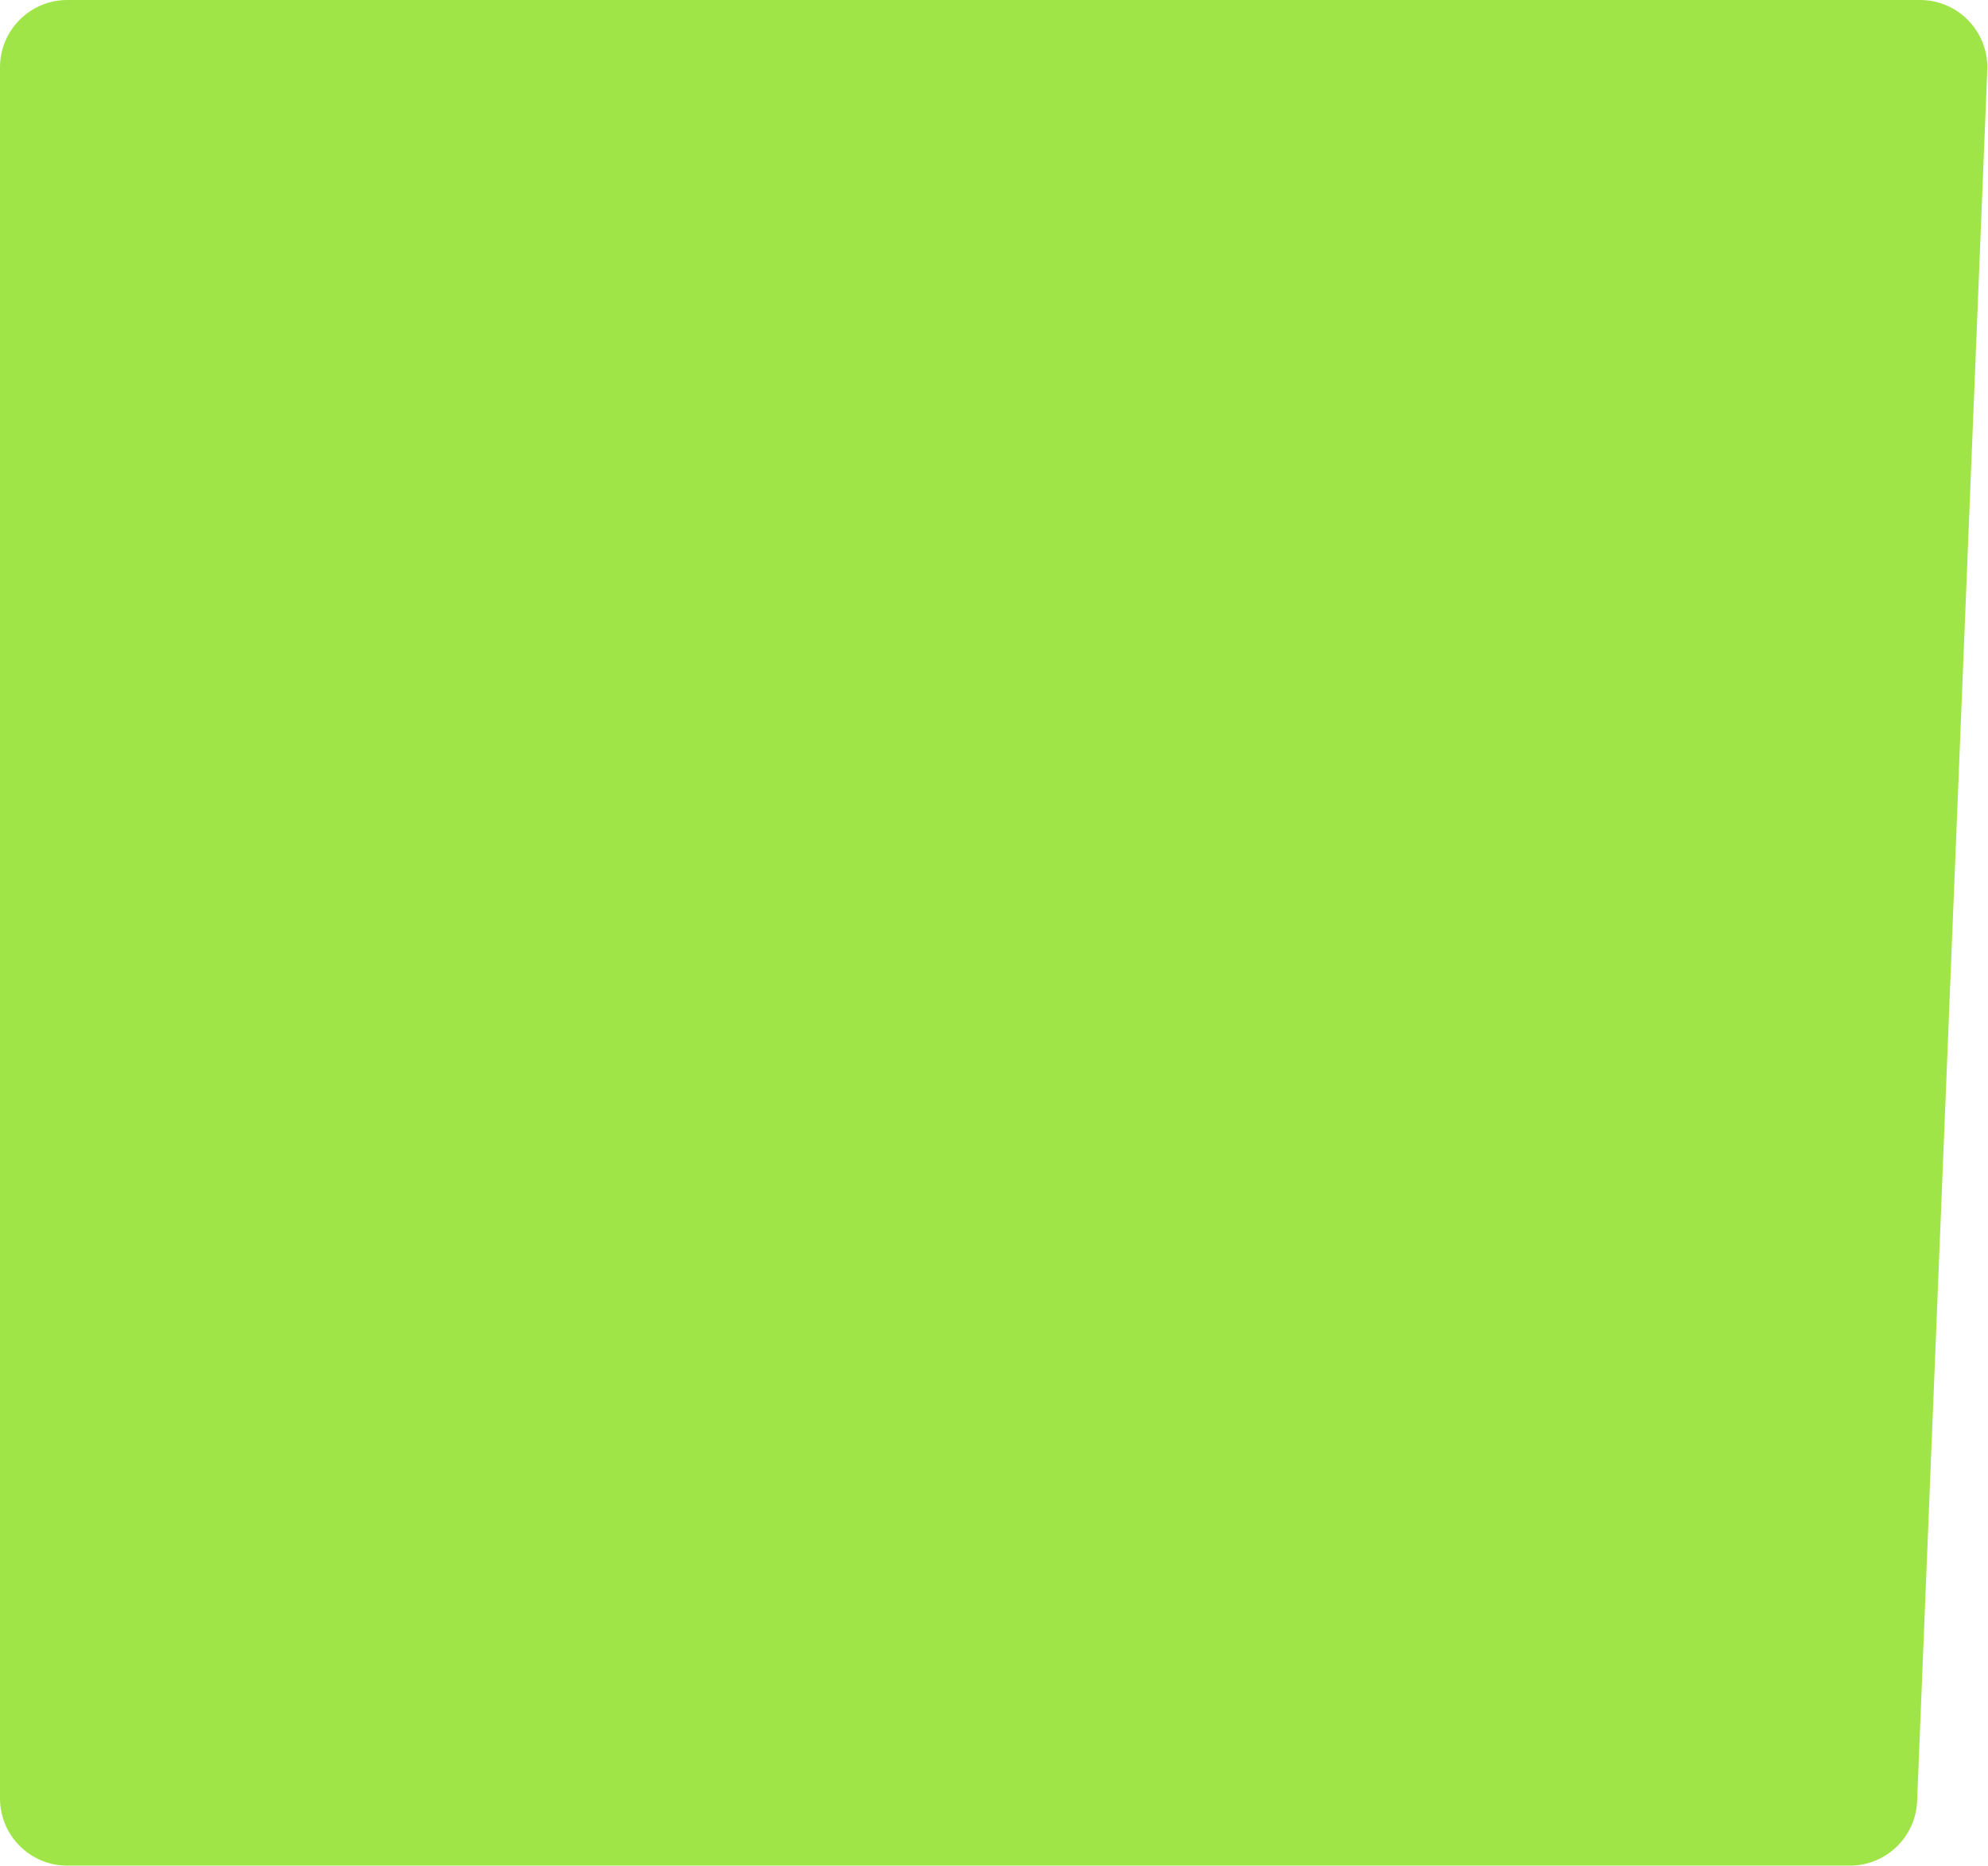
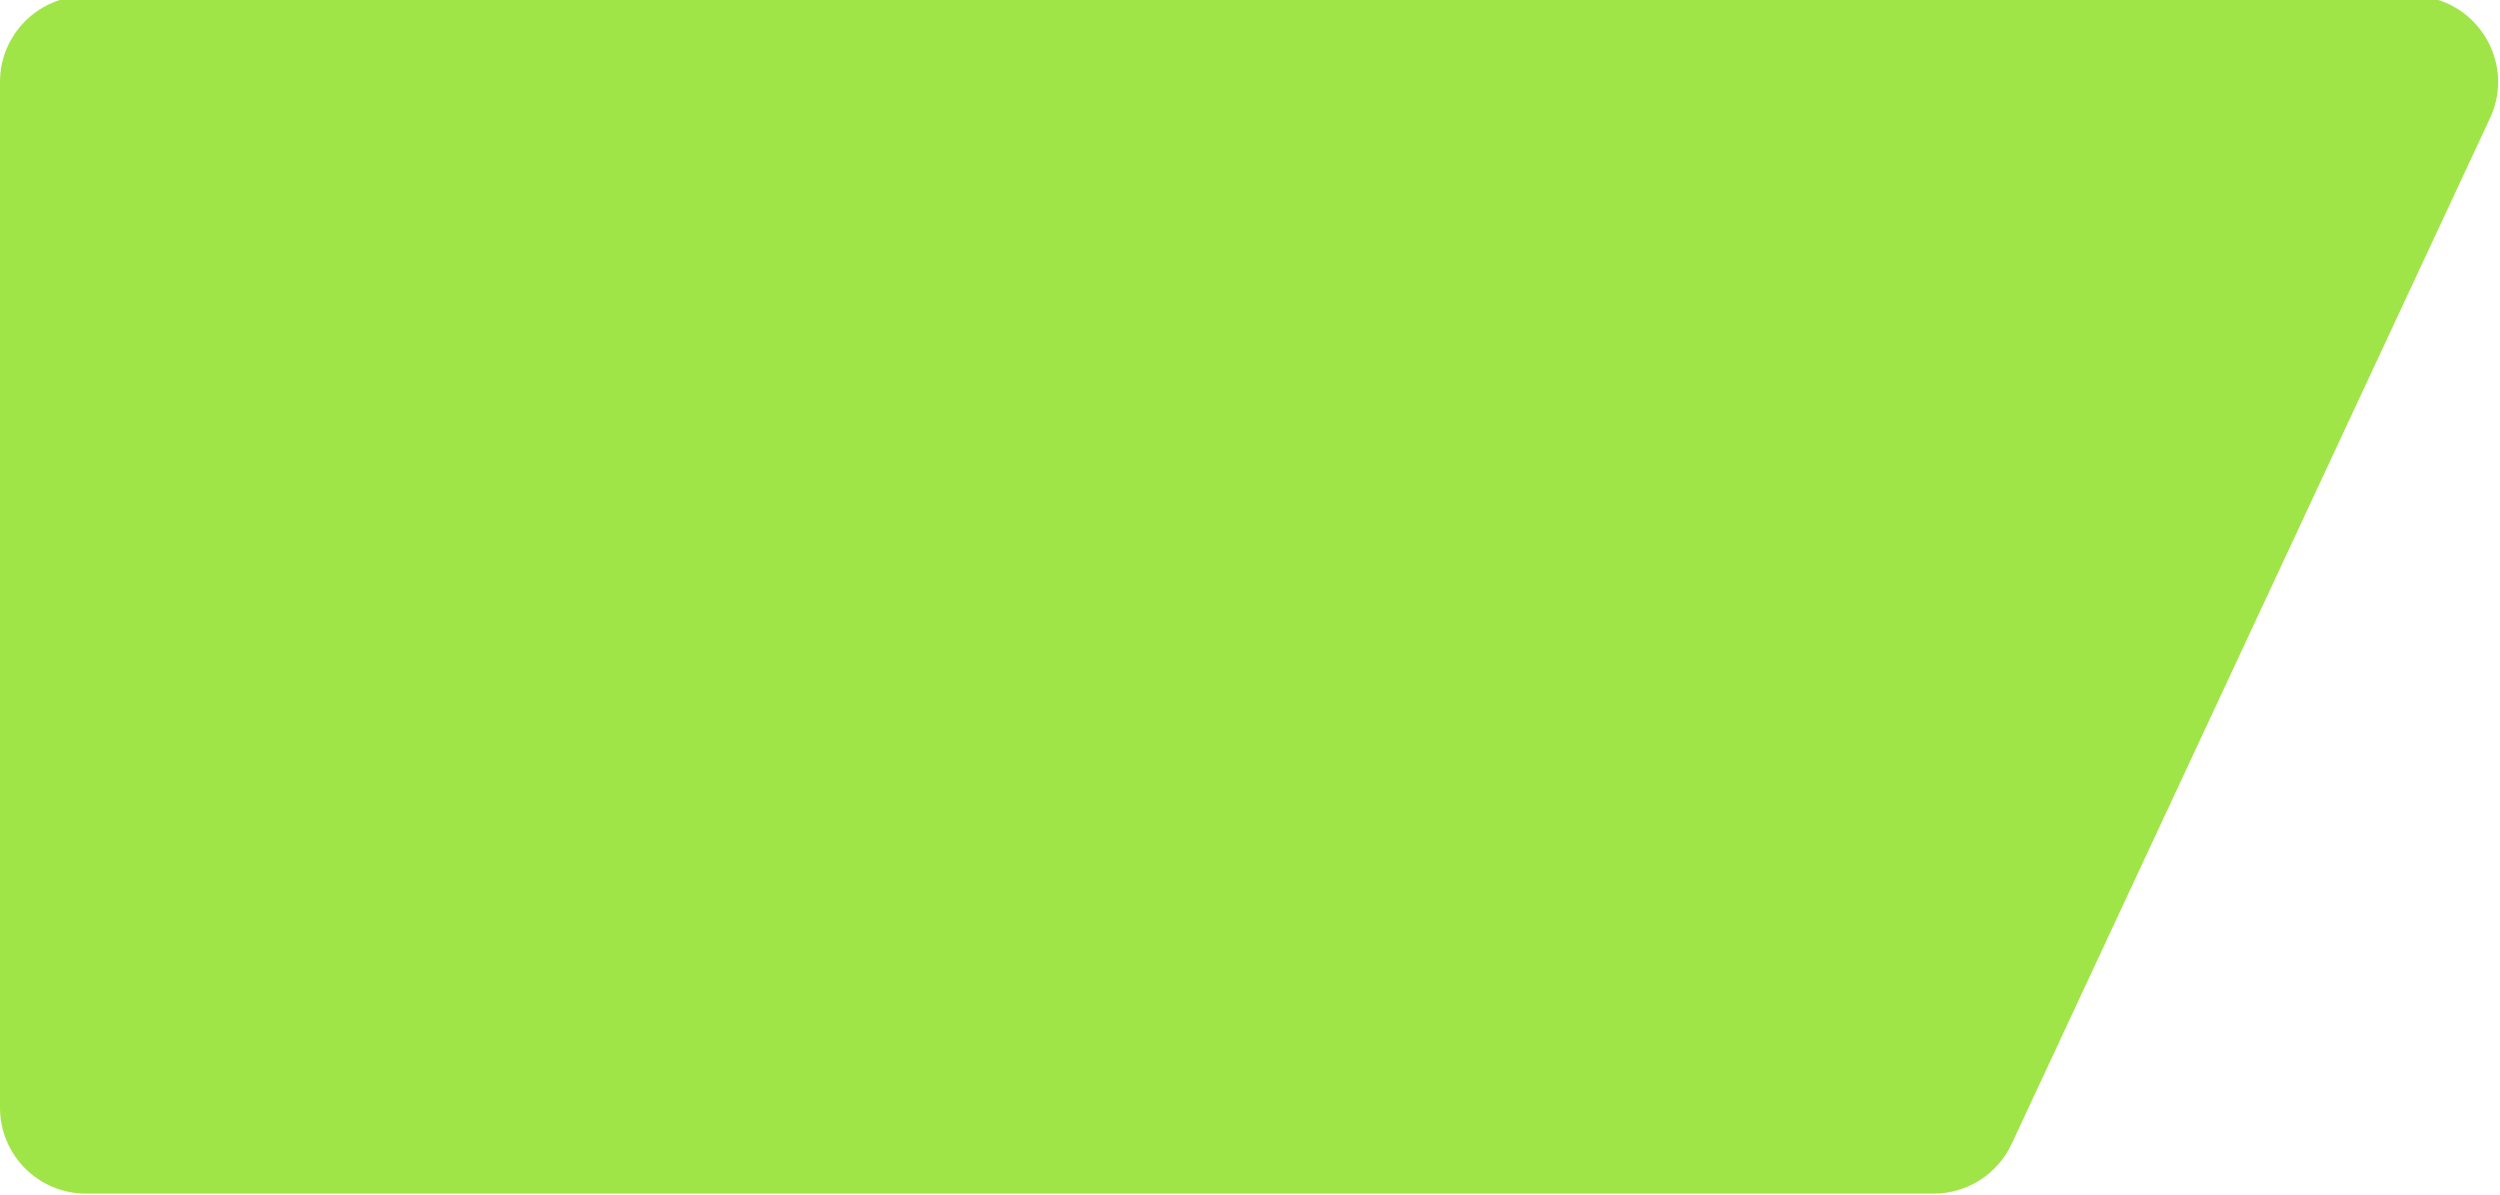
- <svg xmlns="http://www.w3.org/2000/svg" width="945" height="887" viewBox="0 0 945 887" fill="none">
-   <path d="M0 32C0 14.327 14.327 0 32 0H912.677C930.859 0 945.387 15.129 944.651 33.295L911.309 856.295C910.614 873.451 896.504 887 879.335 887H32C14.327 887 0 872.673 0 855V32Z" fill="#A0E548" />
+ <svg xmlns="http://www.w3.org/2000/svg" width="931" height="445" viewBox="0 0 931 445" fill="none">
+   <path d="M0 30.5C0 12.827 14.327 -1.5 32 -1.5H898.267C921.676 -1.5 937.162 22.811 927.268 44.025L749.116 426.025C743.86 437.295 732.55 444.5 720.115 444.5H32C14.327 444.5 0 430.173 0 412.5V30.5Z" fill="#A0E548" />
</svg>
